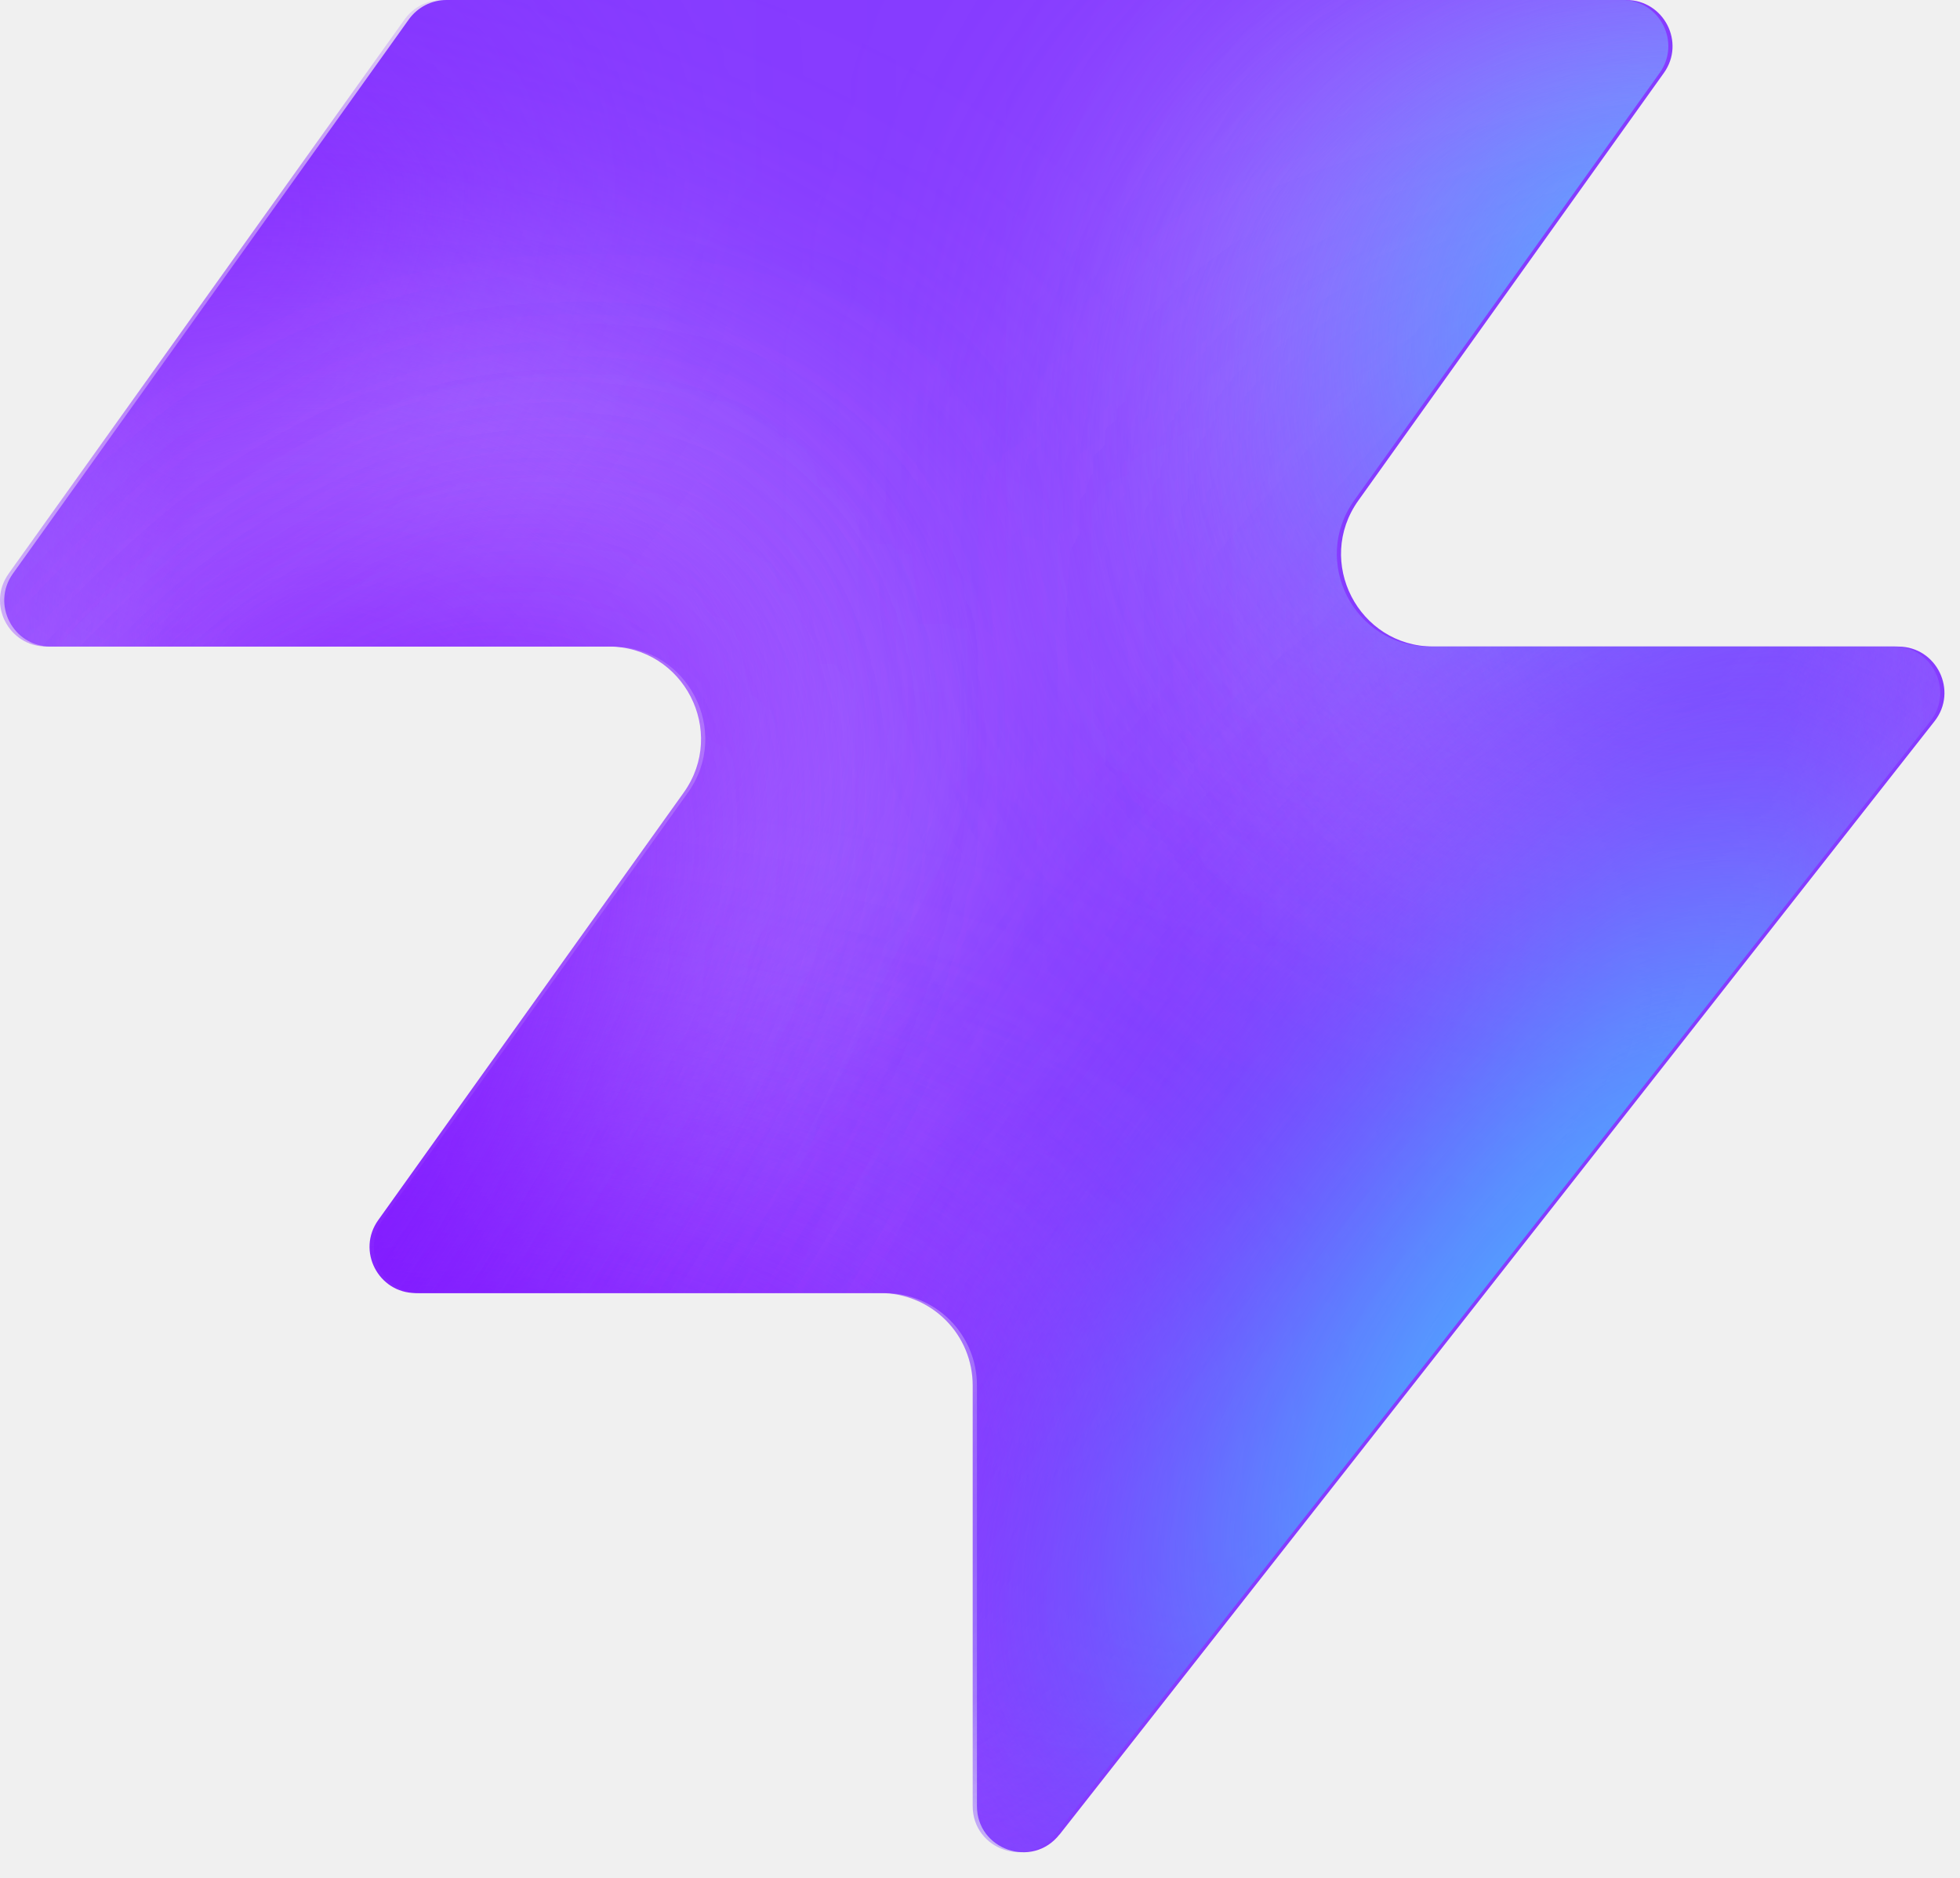
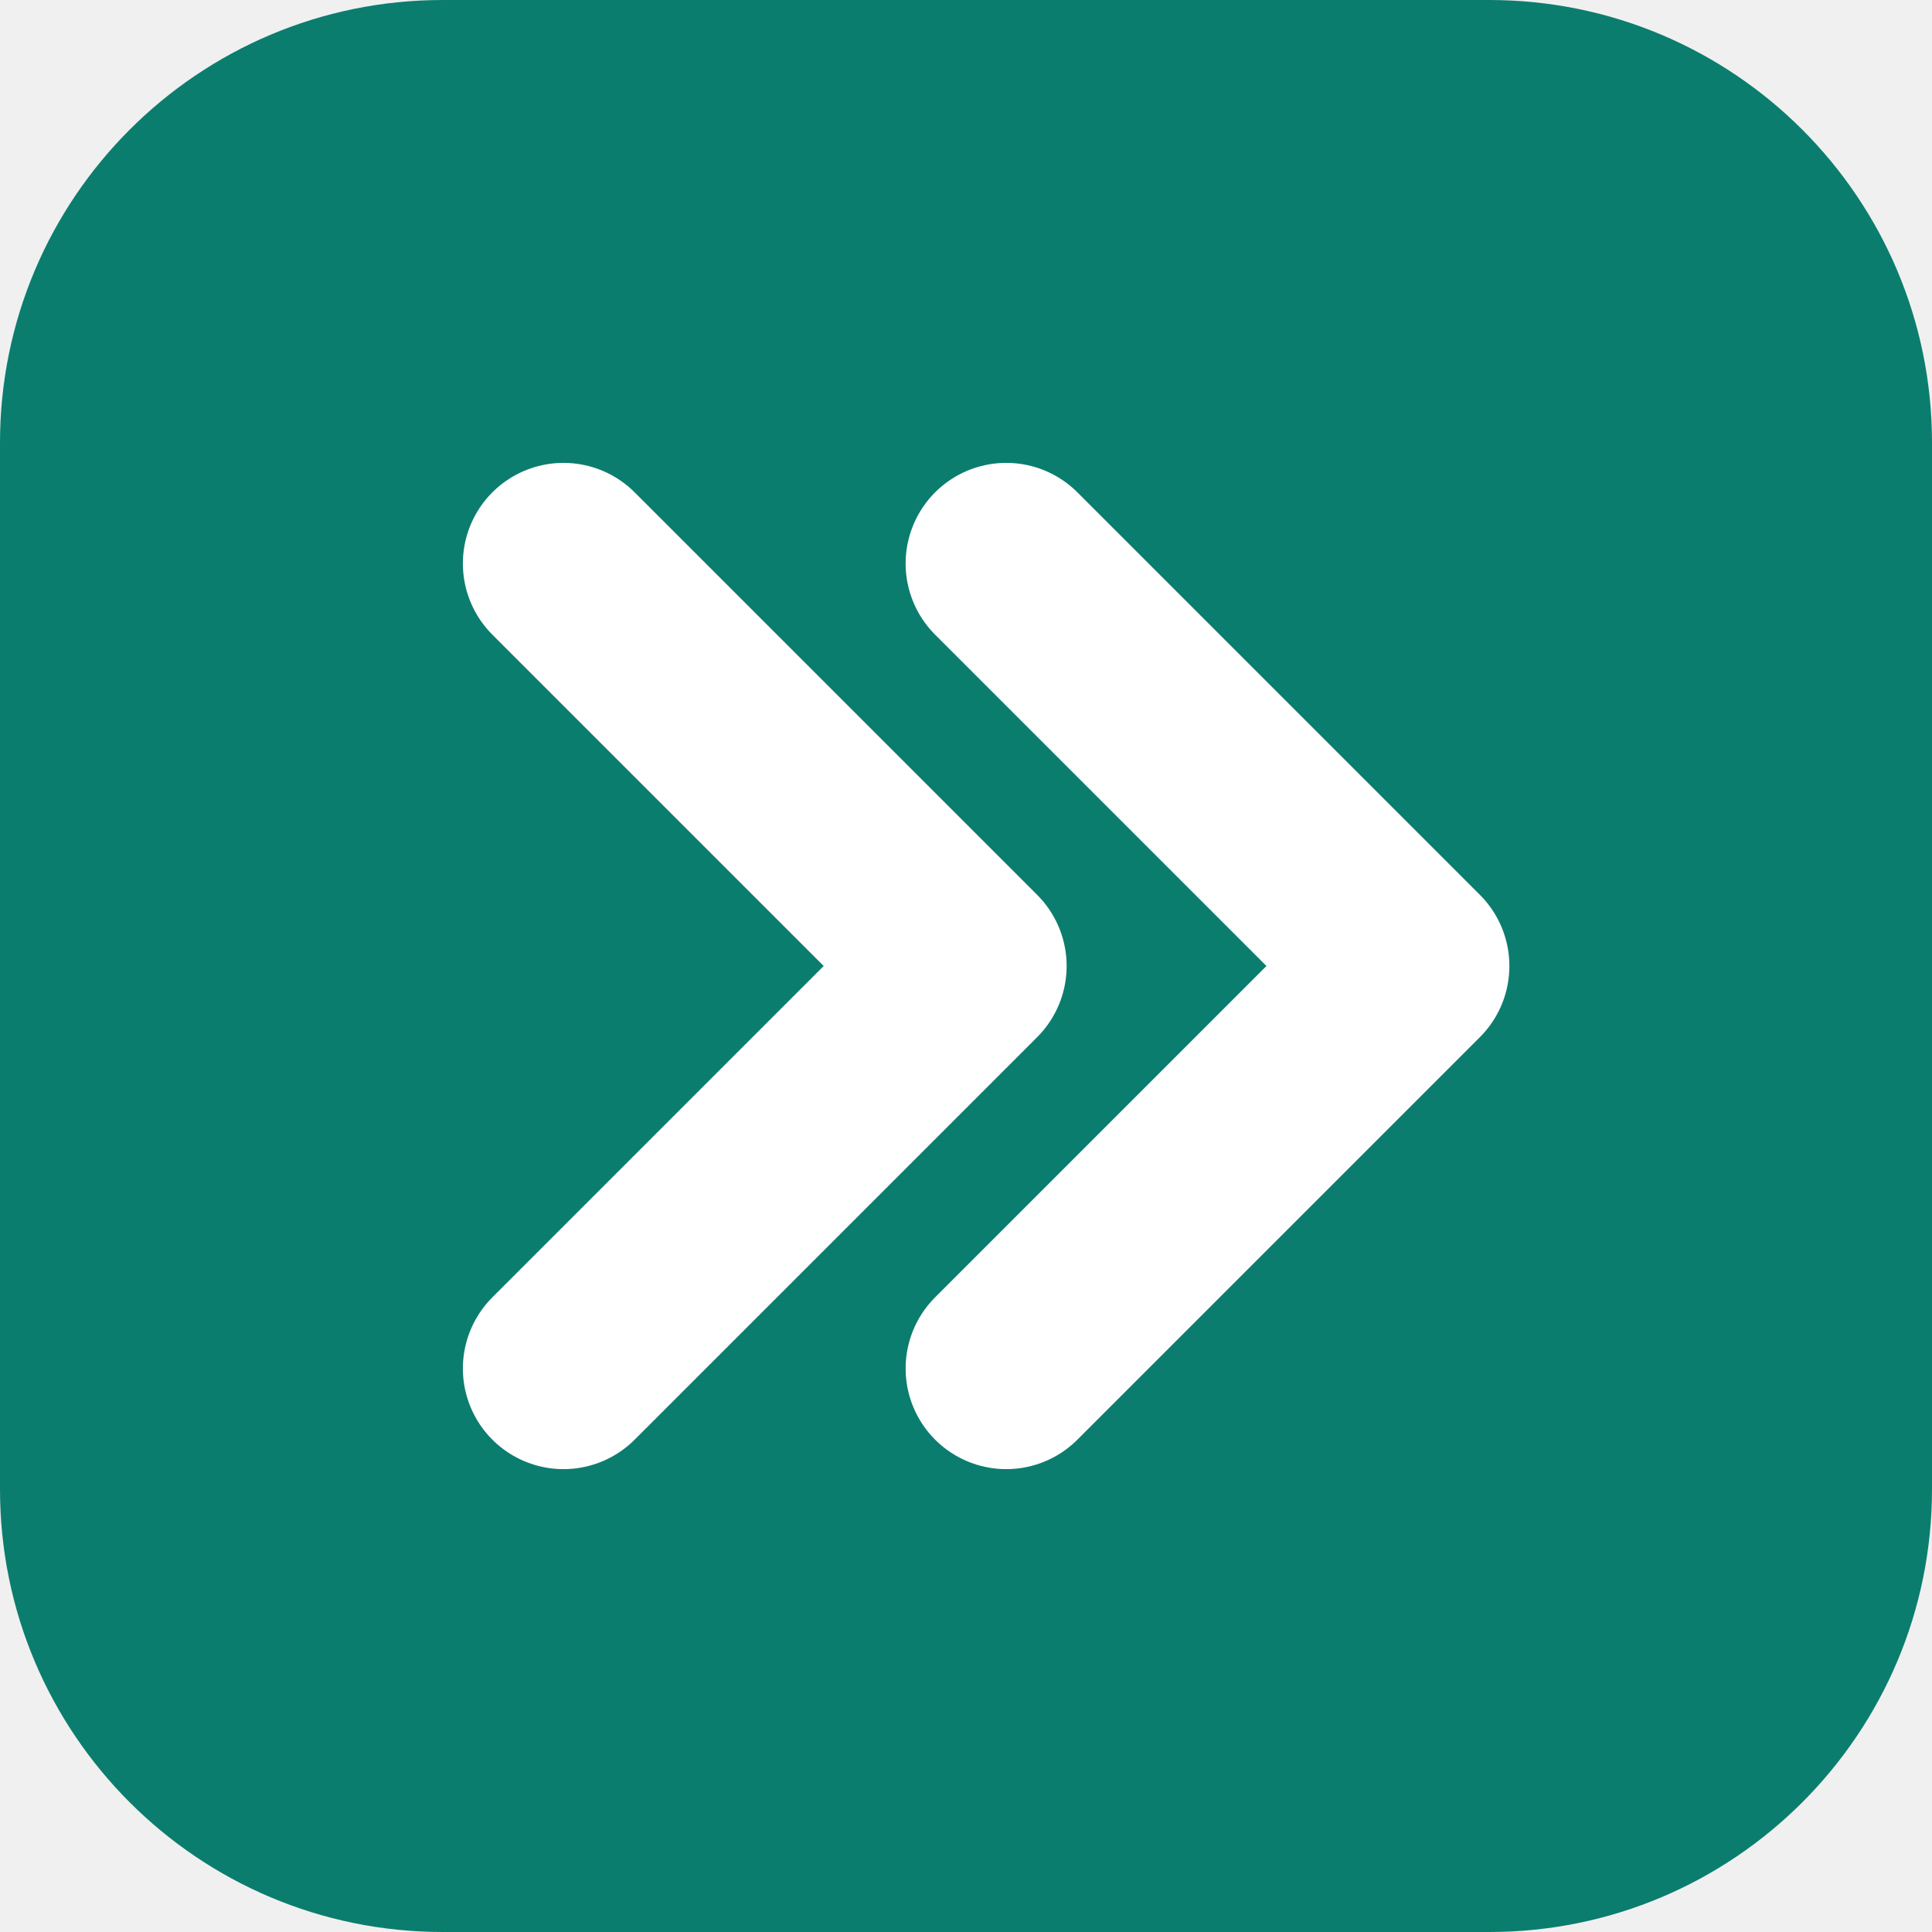
- <svg xmlns="http://www.w3.org/2000/svg" width="48" height="46" fill="none" viewBox="0 0 48 46">
-   <path fill="#863bff" d="M25.946 44.938c-.664.845-2.021.375-2.021-.698V33.937a2.26 2.26 0 0 0-2.262-2.262H10.287c-.92 0-1.456-1.04-.92-1.788l7.48-10.471c1.07-1.497 0-3.578-1.842-3.578H1.237c-.92 0-1.456-1.04-.92-1.788L10.013.474c.214-.297.556-.474.92-.474h28.894c.92 0 1.456 1.04.92 1.788l-7.48 10.471c-1.07 1.498 0 3.579 1.842 3.579h11.377c.943 0 1.473 1.088.89 1.83L25.947 44.94z" style="fill:#863bff;fill:color(display-p3 .525 .23 1);fill-opacity:1" />
-   <mask id="a" width="48" height="46" x="0" y="0" maskUnits="userSpaceOnUse" style="mask-type:alpha">
-     <path fill="#000" d="M25.842 44.938c-.664.844-2.021.375-2.021-.698V33.937a2.26 2.26 0 0 0-2.262-2.262H10.183c-.92 0-1.456-1.04-.92-1.788l7.48-10.471c1.07-1.498 0-3.579-1.842-3.579H1.133c-.92 0-1.456-1.04-.92-1.787L9.91.473c.214-.297.556-.474.92-.474h28.894c.92 0 1.456 1.04.92 1.788l-7.48 10.471c-1.07 1.498 0 3.578 1.842 3.578h11.377c.943 0 1.473 1.088.89 1.832L25.843 44.94z" style="fill:#000;fill-opacity:1" />
-   </mask>
-   <g mask="url(#a)">
-     <g filter="url(#b)">
-       <ellipse cx="5.508" cy="14.704" fill="#ede6ff" rx="5.508" ry="14.704" style="fill:#ede6ff;fill:color(display-p3 .927 .903 1);fill-opacity:1" transform="matrix(.00324 1 1 -.00324 -4.47 31.516)" />
-     </g>
-     <g filter="url(#c)">
-       <ellipse cx="10.399" cy="29.851" fill="#ede6ff" rx="10.399" ry="29.851" style="fill:#ede6ff;fill:color(display-p3 .927 .903 1);fill-opacity:1" transform="matrix(.00324 1 1 -.00324 -39.328 7.883)" />
-     </g>
-     <g filter="url(#d)">
-       <ellipse cx="5.508" cy="30.487" fill="#7e14ff" rx="5.508" ry="30.487" style="fill:#7e14ff;fill:color(display-p3 .492 .077 1);fill-opacity:1" transform="rotate(89.814 -25.913 -14.639)scale(1 -1)" />
-     </g>
-     <g filter="url(#e)">
-       <ellipse cx="5.508" cy="30.599" fill="#7e14ff" rx="5.508" ry="30.599" style="fill:#7e14ff;fill:color(display-p3 .492 .077 1);fill-opacity:1" transform="rotate(89.814 -32.644 -3.334)scale(1 -1)" />
-     </g>
-     <g filter="url(#f)">
-       <ellipse cx="5.508" cy="30.599" fill="#7e14ff" rx="5.508" ry="30.599" style="fill:#7e14ff;fill:color(display-p3 .492 .077 1);fill-opacity:1" transform="matrix(.00324 1 1 -.00324 -34.34 30.47)" />
-     </g>
-     <g filter="url(#g)">
-       <ellipse cx="14.072" cy="22.078" fill="#ede6ff" rx="14.072" ry="22.078" style="fill:#ede6ff;fill:color(display-p3 .927 .903 1);fill-opacity:1" transform="rotate(93.35 24.506 48.493)scale(-1 1)" />
-     </g>
-     <g filter="url(#h)">
-       <ellipse cx="3.47" cy="21.501" fill="#7e14ff" rx="3.47" ry="21.501" style="fill:#7e14ff;fill:color(display-p3 .492 .077 1);fill-opacity:1" transform="rotate(89.009 28.708 47.59)scale(-1 1)" />
-     </g>
-     <g filter="url(#i)">
-       <ellipse cx="3.47" cy="21.501" fill="#7e14ff" rx="3.47" ry="21.501" style="fill:#7e14ff;fill:color(display-p3 .492 .077 1);fill-opacity:1" transform="rotate(89.009 28.708 47.59)scale(-1 1)" />
-     </g>
-     <g filter="url(#j)">
-       <ellipse cx=".387" cy="8.972" fill="#7e14ff" rx="4.407" ry="29.108" style="fill:#7e14ff;fill:color(display-p3 .492 .077 1);fill-opacity:1" transform="rotate(39.51 .387 8.972)" />
-     </g>
-     <g filter="url(#k)">
-       <ellipse cx="47.523" cy="-6.092" fill="#7e14ff" rx="4.407" ry="29.108" style="fill:#7e14ff;fill:color(display-p3 .492 .077 1);fill-opacity:1" transform="rotate(37.892 47.523 -6.092)" />
-     </g>
-     <g filter="url(#l)">
-       <ellipse cx="41.412" cy="6.333" fill="#47bfff" rx="5.971" ry="9.665" style="fill:#47bfff;fill:color(display-p3 .28 .748 1);fill-opacity:1" transform="rotate(37.892 41.412 6.333)" />
-     </g>
-     <g filter="url(#m)">
-       <ellipse cx="-1.879" cy="38.332" fill="#7e14ff" rx="4.407" ry="29.108" style="fill:#7e14ff;fill:color(display-p3 .492 .077 1);fill-opacity:1" transform="rotate(37.892 -1.88 38.332)" />
-     </g>
-     <g filter="url(#n)">
-       <ellipse cx="-1.879" cy="38.332" fill="#7e14ff" rx="4.407" ry="29.108" style="fill:#7e14ff;fill:color(display-p3 .492 .077 1);fill-opacity:1" transform="rotate(37.892 -1.88 38.332)" />
-     </g>
-     <g filter="url(#o)">
-       <ellipse cx="35.651" cy="29.907" fill="#7e14ff" rx="4.407" ry="29.108" style="fill:#7e14ff;fill:color(display-p3 .492 .077 1);fill-opacity:1" transform="rotate(37.892 35.651 29.907)" />
-     </g>
-     <g filter="url(#p)">
-       <ellipse cx="38.418" cy="32.4" fill="#47bfff" rx="5.971" ry="15.297" style="fill:#47bfff;fill:color(display-p3 .28 .748 1);fill-opacity:1" transform="rotate(37.892 38.418 32.4)" />
-     </g>
-   </g>
-   <defs>
-     <filter id="b" width="60.045" height="41.654" x="-19.77" y="16.149" color-interpolation-filters="sRGB" filterUnits="userSpaceOnUse">
-       <feFlood flood-opacity="0" result="BackgroundImageFix" />
-       <feBlend in="SourceGraphic" in2="BackgroundImageFix" result="shape" />
-       <feGaussianBlur result="effect1_foregroundBlur_2002_17158" stdDeviation="7.659" />
-     </filter>
-     <filter id="c" width="90.34" height="51.437" x="-54.613" y="-7.533" color-interpolation-filters="sRGB" filterUnits="userSpaceOnUse">
-       <feFlood flood-opacity="0" result="BackgroundImageFix" />
-       <feBlend in="SourceGraphic" in2="BackgroundImageFix" result="shape" />
-       <feGaussianBlur result="effect1_foregroundBlur_2002_17158" stdDeviation="7.659" />
-     </filter>
-     <filter id="d" width="79.355" height="29.4" x="-49.64" y="2.03" color-interpolation-filters="sRGB" filterUnits="userSpaceOnUse">
-       <feFlood flood-opacity="0" result="BackgroundImageFix" />
-       <feBlend in="SourceGraphic" in2="BackgroundImageFix" result="shape" />
-       <feGaussianBlur result="effect1_foregroundBlur_2002_17158" stdDeviation="4.596" />
-     </filter>
-     <filter id="e" width="79.579" height="29.4" x="-45.045" y="20.029" color-interpolation-filters="sRGB" filterUnits="userSpaceOnUse">
-       <feFlood flood-opacity="0" result="BackgroundImageFix" />
-       <feBlend in="SourceGraphic" in2="BackgroundImageFix" result="shape" />
-       <feGaussianBlur result="effect1_foregroundBlur_2002_17158" stdDeviation="4.596" />
-     </filter>
-     <filter id="f" width="79.579" height="29.4" x="-43.513" y="21.178" color-interpolation-filters="sRGB" filterUnits="userSpaceOnUse">
-       <feFlood flood-opacity="0" result="BackgroundImageFix" />
-       <feBlend in="SourceGraphic" in2="BackgroundImageFix" result="shape" />
-       <feGaussianBlur result="effect1_foregroundBlur_2002_17158" stdDeviation="4.596" />
-     </filter>
-     <filter id="g" width="74.749" height="58.852" x="15.756" y="-17.901" color-interpolation-filters="sRGB" filterUnits="userSpaceOnUse">
-       <feFlood flood-opacity="0" result="BackgroundImageFix" />
-       <feBlend in="SourceGraphic" in2="BackgroundImageFix" result="shape" />
-       <feGaussianBlur result="effect1_foregroundBlur_2002_17158" stdDeviation="7.659" />
-     </filter>
-     <filter id="h" width="61.377" height="25.362" x="23.548" y="2.284" color-interpolation-filters="sRGB" filterUnits="userSpaceOnUse">
-       <feFlood flood-opacity="0" result="BackgroundImageFix" />
-       <feBlend in="SourceGraphic" in2="BackgroundImageFix" result="shape" />
-       <feGaussianBlur result="effect1_foregroundBlur_2002_17158" stdDeviation="4.596" />
-     </filter>
-     <filter id="i" width="61.377" height="25.362" x="23.548" y="2.284" color-interpolation-filters="sRGB" filterUnits="userSpaceOnUse">
-       <feFlood flood-opacity="0" result="BackgroundImageFix" />
-       <feBlend in="SourceGraphic" in2="BackgroundImageFix" result="shape" />
-       <feGaussianBlur result="effect1_foregroundBlur_2002_17158" stdDeviation="4.596" />
-     </filter>
-     <filter id="j" width="56.045" height="63.649" x="-27.636" y="-22.853" color-interpolation-filters="sRGB" filterUnits="userSpaceOnUse">
-       <feFlood flood-opacity="0" result="BackgroundImageFix" />
-       <feBlend in="SourceGraphic" in2="BackgroundImageFix" result="shape" />
-       <feGaussianBlur result="effect1_foregroundBlur_2002_17158" stdDeviation="4.596" />
-     </filter>
-     <filter id="k" width="54.814" height="64.646" x="20.116" y="-38.415" color-interpolation-filters="sRGB" filterUnits="userSpaceOnUse">
-       <feFlood flood-opacity="0" result="BackgroundImageFix" />
-       <feBlend in="SourceGraphic" in2="BackgroundImageFix" result="shape" />
-       <feGaussianBlur result="effect1_foregroundBlur_2002_17158" stdDeviation="4.596" />
-     </filter>
-     <filter id="l" width="33.541" height="35.313" x="24.641" y="-11.323" color-interpolation-filters="sRGB" filterUnits="userSpaceOnUse">
-       <feFlood flood-opacity="0" result="BackgroundImageFix" />
-       <feBlend in="SourceGraphic" in2="BackgroundImageFix" result="shape" />
-       <feGaussianBlur result="effect1_foregroundBlur_2002_17158" stdDeviation="4.596" />
-     </filter>
-     <filter id="m" width="54.814" height="64.646" x="-29.286" y="6.009" color-interpolation-filters="sRGB" filterUnits="userSpaceOnUse">
-       <feFlood flood-opacity="0" result="BackgroundImageFix" />
-       <feBlend in="SourceGraphic" in2="BackgroundImageFix" result="shape" />
-       <feGaussianBlur result="effect1_foregroundBlur_2002_17158" stdDeviation="4.596" />
-     </filter>
-     <filter id="n" width="54.814" height="64.646" x="-29.286" y="6.009" color-interpolation-filters="sRGB" filterUnits="userSpaceOnUse">
-       <feFlood flood-opacity="0" result="BackgroundImageFix" />
-       <feBlend in="SourceGraphic" in2="BackgroundImageFix" result="shape" />
-       <feGaussianBlur result="effect1_foregroundBlur_2002_17158" stdDeviation="4.596" />
-     </filter>
-     <filter id="o" width="54.814" height="64.646" x="8.244" y="-2.416" color-interpolation-filters="sRGB" filterUnits="userSpaceOnUse">
-       <feFlood flood-opacity="0" result="BackgroundImageFix" />
-       <feBlend in="SourceGraphic" in2="BackgroundImageFix" result="shape" />
-       <feGaussianBlur result="effect1_foregroundBlur_2002_17158" stdDeviation="4.596" />
-     </filter>
-     <filter id="p" width="39.409" height="43.623" x="18.713" y="10.588" color-interpolation-filters="sRGB" filterUnits="userSpaceOnUse">
-       <feFlood flood-opacity="0" result="BackgroundImageFix" />
-       <feBlend in="SourceGraphic" in2="BackgroundImageFix" result="shape" />
-       <feGaussianBlur result="effect1_foregroundBlur_2002_17158" stdDeviation="4.596" />
-     </filter>
-   </defs>
+ <svg xmlns="http://www.w3.org/2000/svg" viewBox="0 0 48 48">
+   <rect width="48" height="48" rx="11" fill="#0b7d6e" />
+   <path d="M14 14l10 10-10 10M25 14l10 10-10 10" fill="none" stroke="#fff" stroke-width="5" stroke-linecap="round" stroke-linejoin="round" />
</svg>
